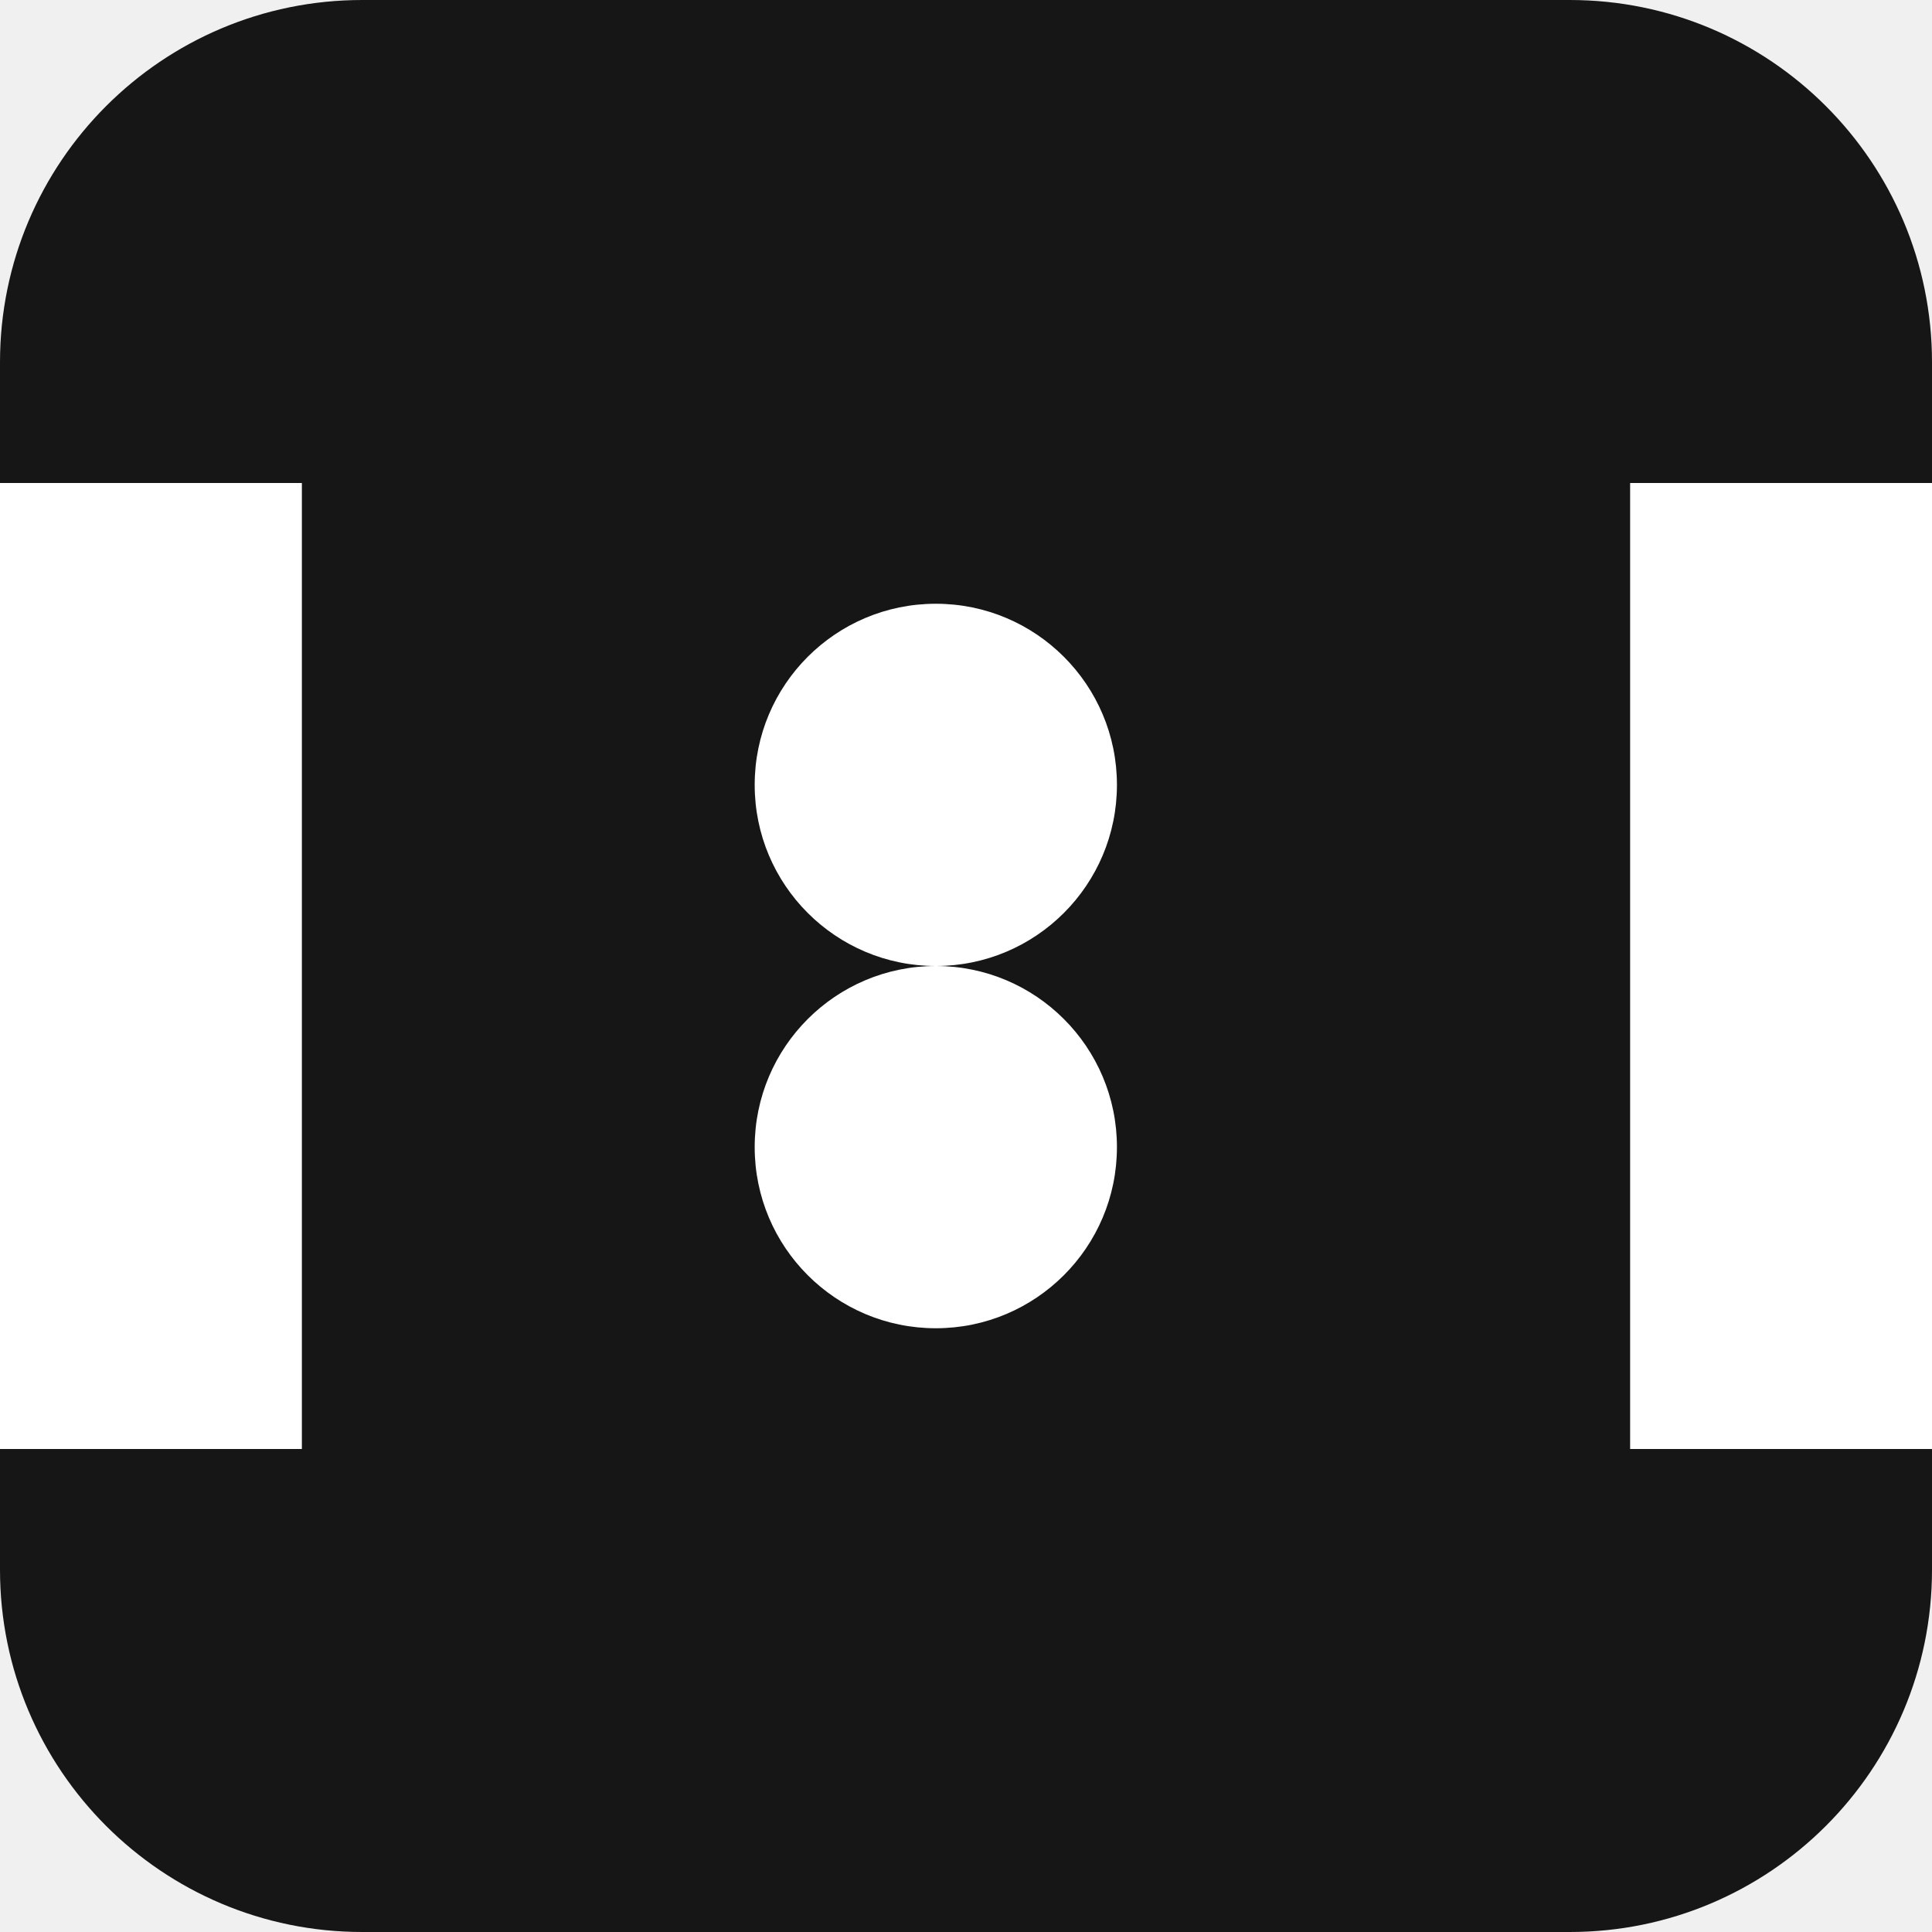
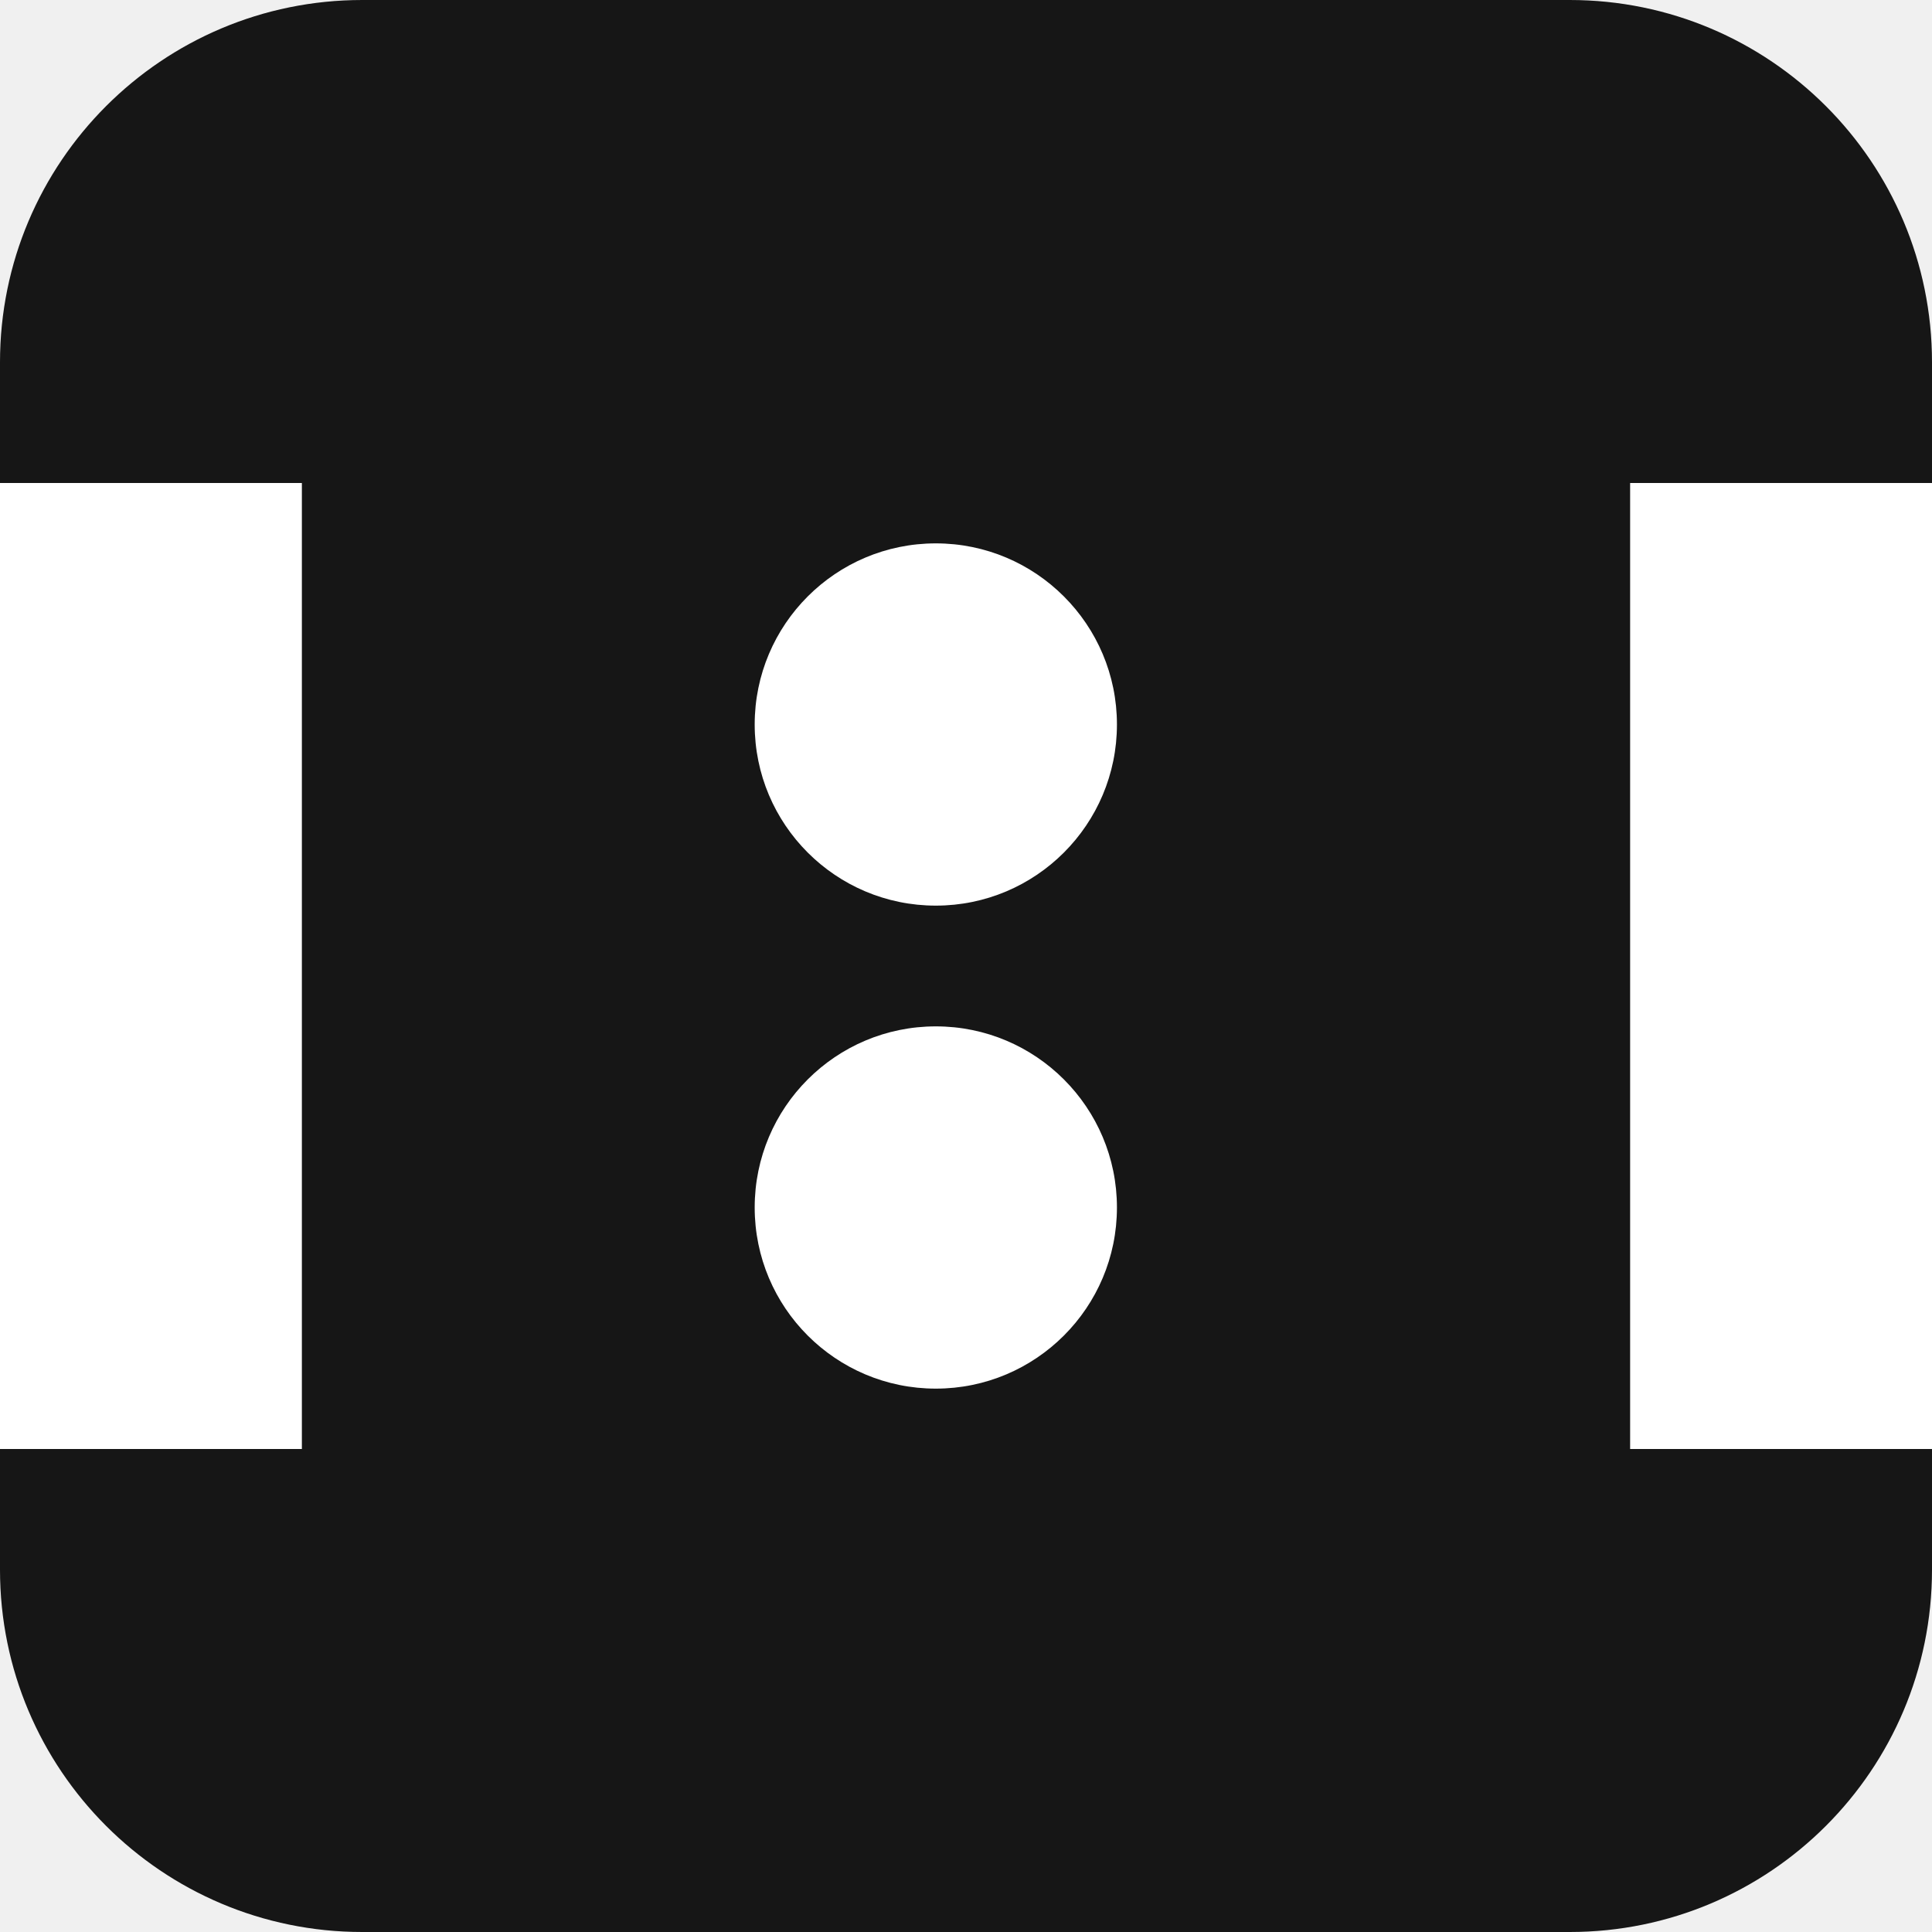
<svg xmlns="http://www.w3.org/2000/svg" viewBox="0 0 64 64">
  <rect width="64" height="64" rx="12" fill="#161616" />
  <g fill="#ffffff">
    <rect x="0" y="16" width="10" height="32" rx="0" />
-     <rect x="25" y="20" width="12" height="12" rx="6" />
-     <rect x="25" y="32" width="12" height="12" rx="6" />
+     <rect x="25" y="18" width="12" height="12" rx="6" />
+     <rect x="25" y="34" width="12" height="12" rx="6" />
    <rect x="54" y="16" width="10" height="32" rx="0" />
  </g>
</svg>
